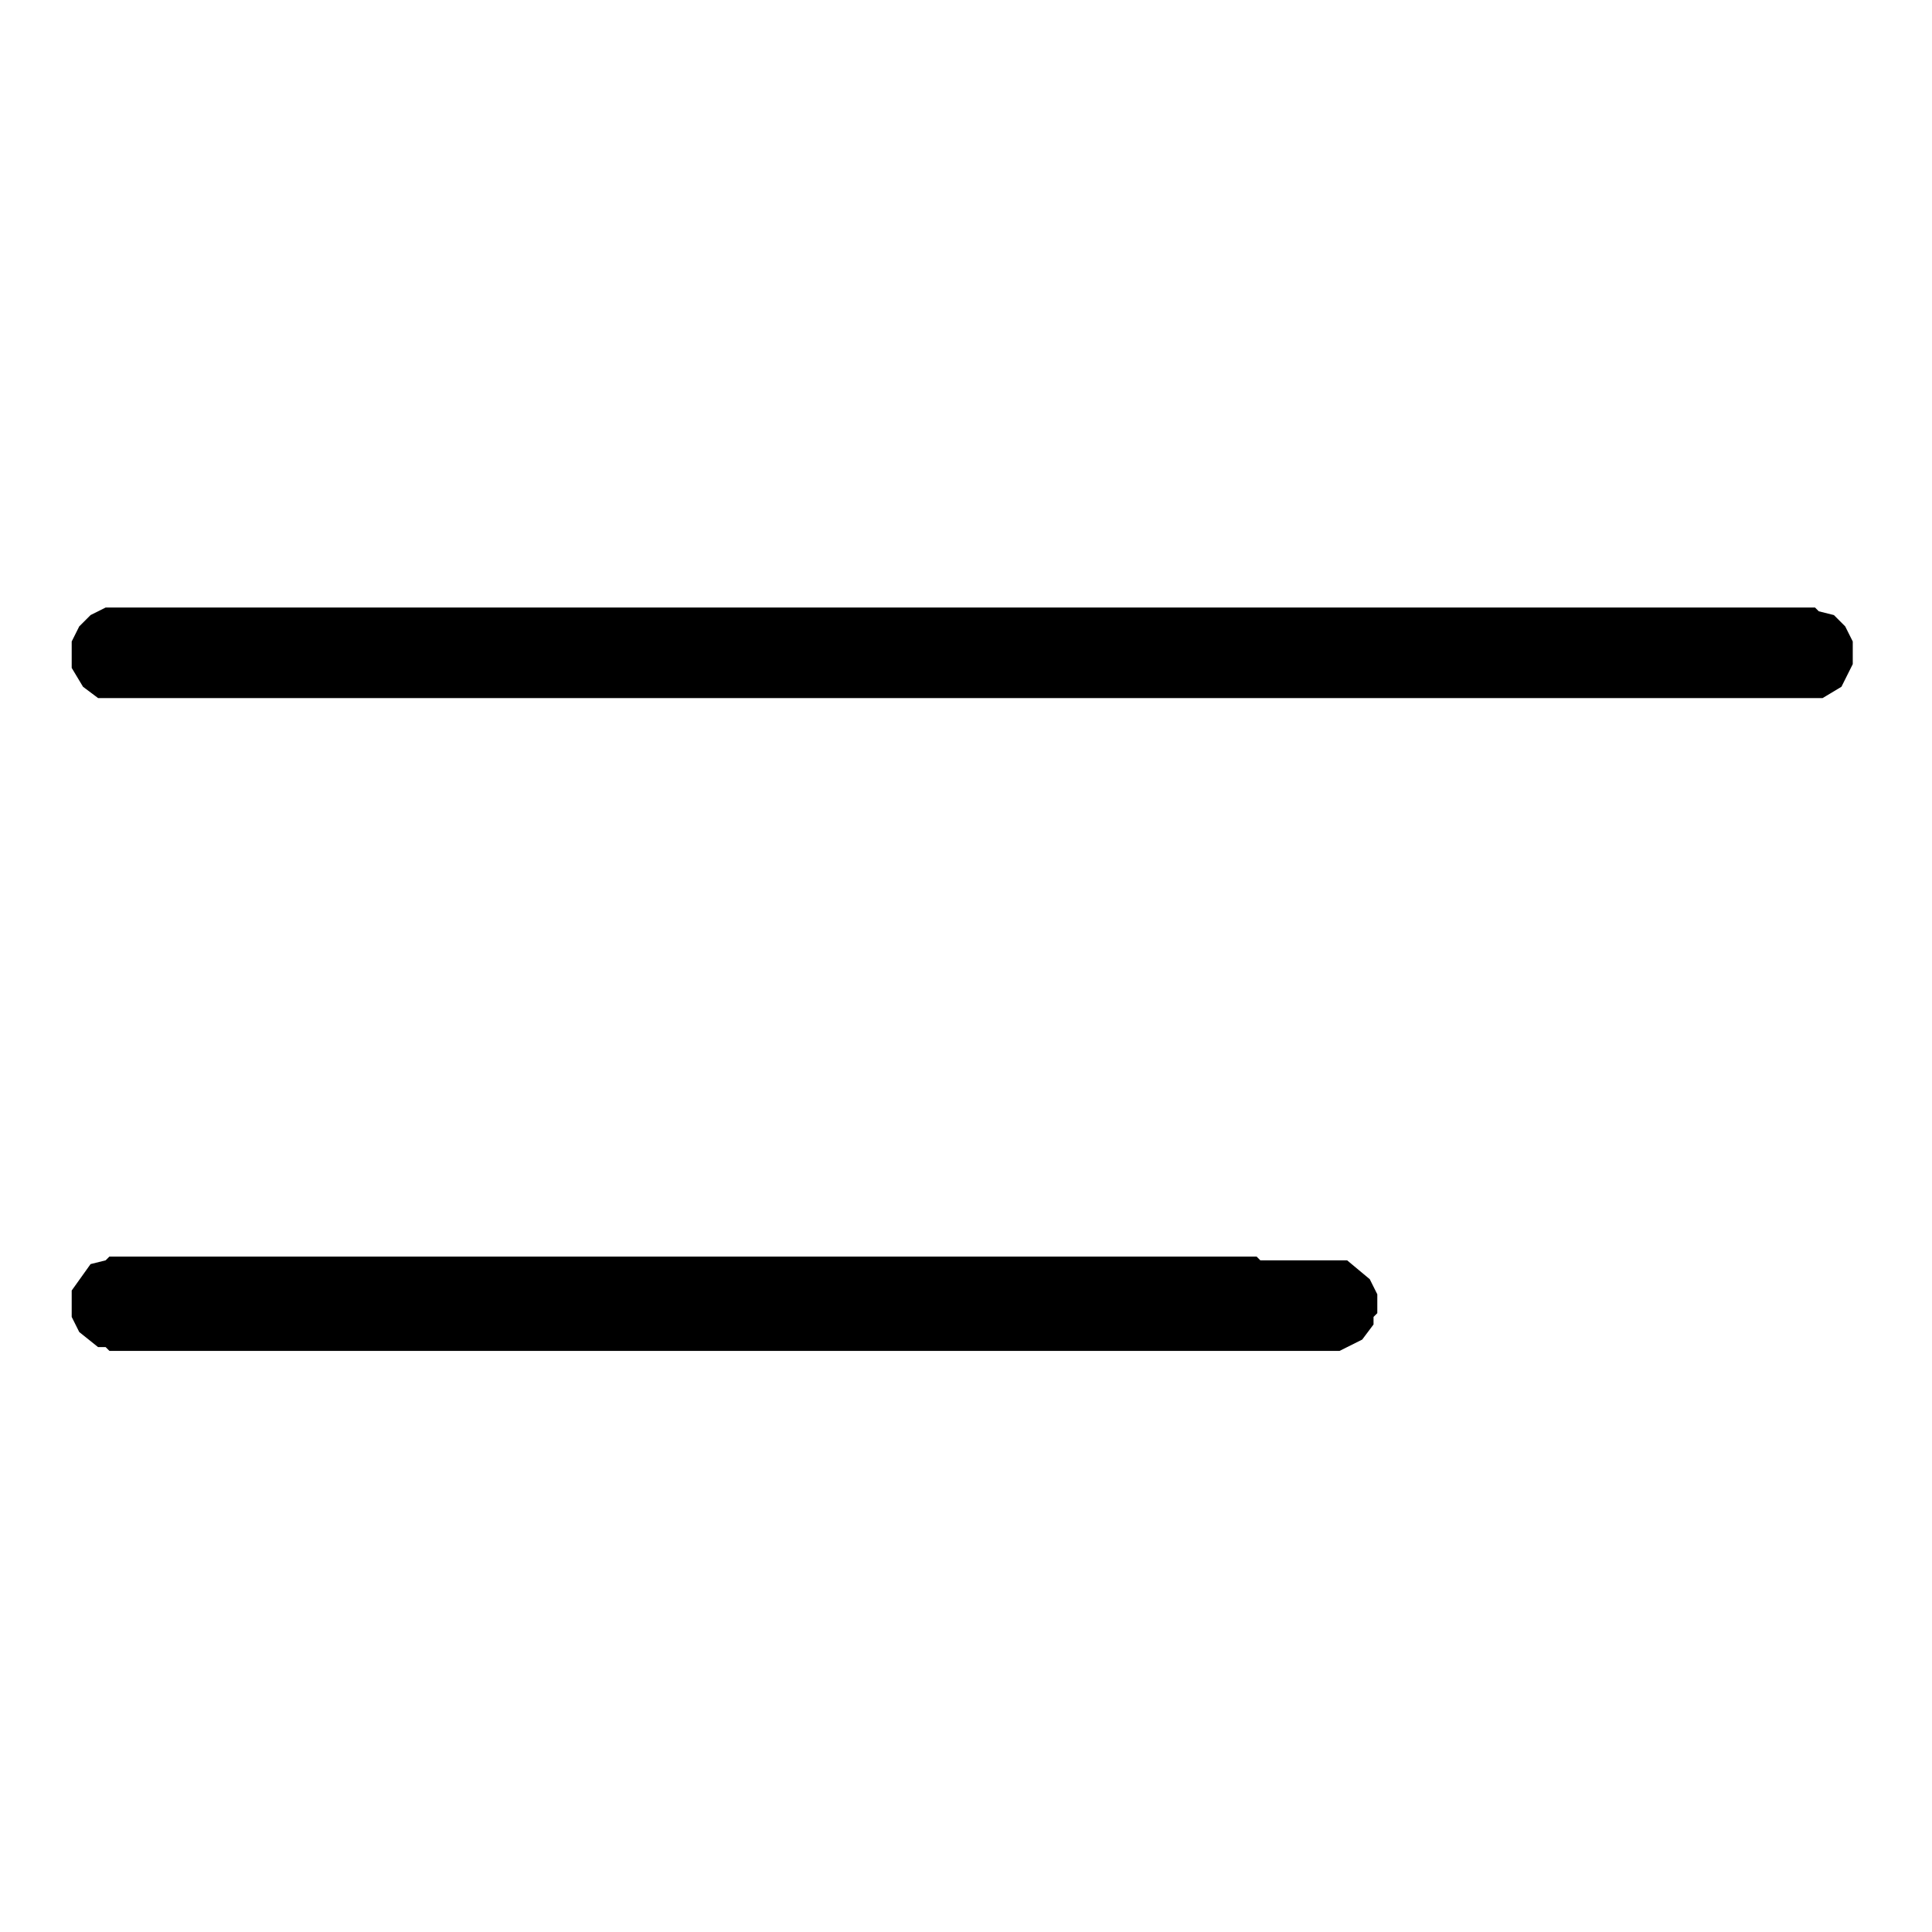
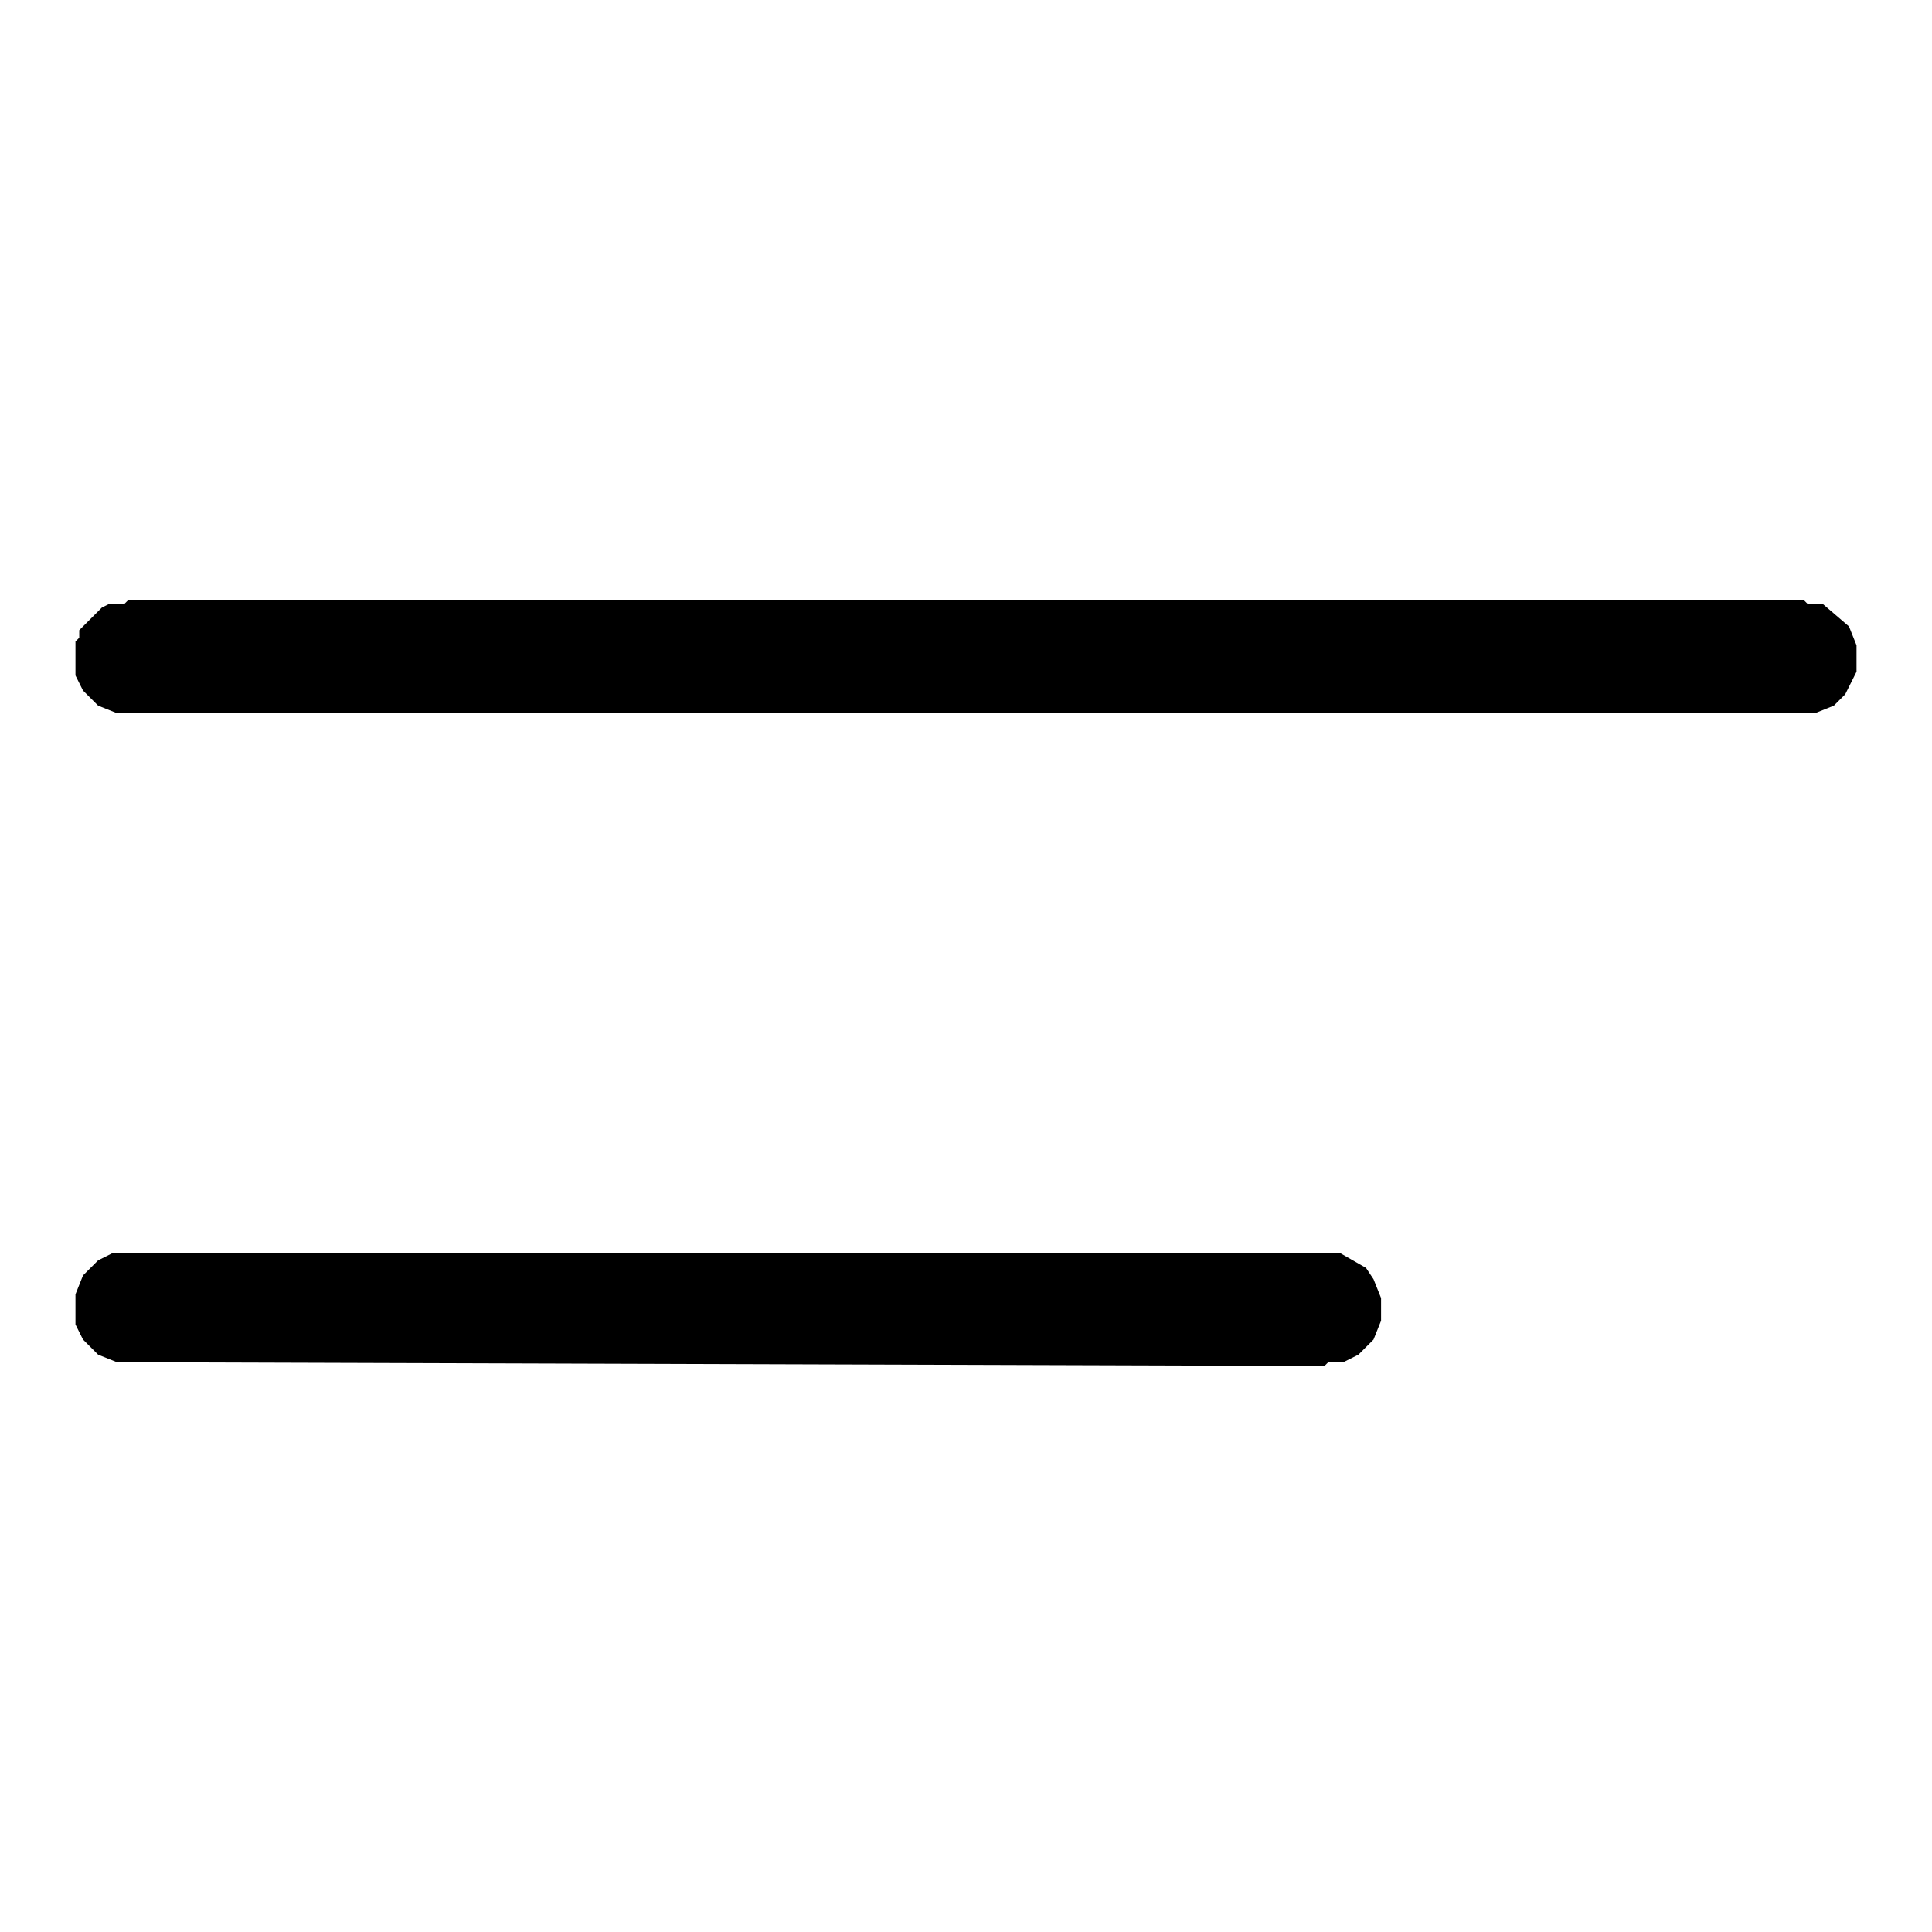
- <svg xmlns="http://www.w3.org/2000/svg" width="512" height="512" viewBox="0 0 512 512" fill="#000000" shape-rendering="geometricPrecision">
-   <path fill-rule="evenodd" clip-rule="evenodd" d="M 19 342 L 19 349 L 21 353 L 26 357 L 28 357 L 29 358 L 355 358 L 361 355 L 364 351 L 364 349 L 365 348 L 365 343 L 363 339 L 357 334 L 334 334 L 333 333 L 29 333 L 28 334 L 24 335 Z M 19 170 L 19 177 L 22 182 L 26 185 L 483 185 L 488 182 L 491 176 L 491 170 L 489 166 L 486 163 L 482 162 L 481 161 L 28 161 L 24 163 L 21 166 Z" />
+ <svg xmlns="http://www.w3.org/2000/svg" width="512" height="512" viewBox="0 0 512 512">
+   <path d="M20 343 L20 351 L22 355 L26 359 L31 361 L351 362 L352 361 L356 361 L360 359 L364 355 L366 350 L366 344 L364 339 L362 336 L355 332 L30 332 L26 334 L22 338 Z M20 170 L20 179 L22 183 L26 187 L31 189 L481 189 L486 187 L489 184 L492 178 L492 171 L490 166 L483 160 L479 160 L478 159 L34 159 L33 160 L29 160 L27 161 L21 167 L21 169 Z" fill="#000000" fill-rule="evenodd" clip-rule="evenodd" />
</svg>
